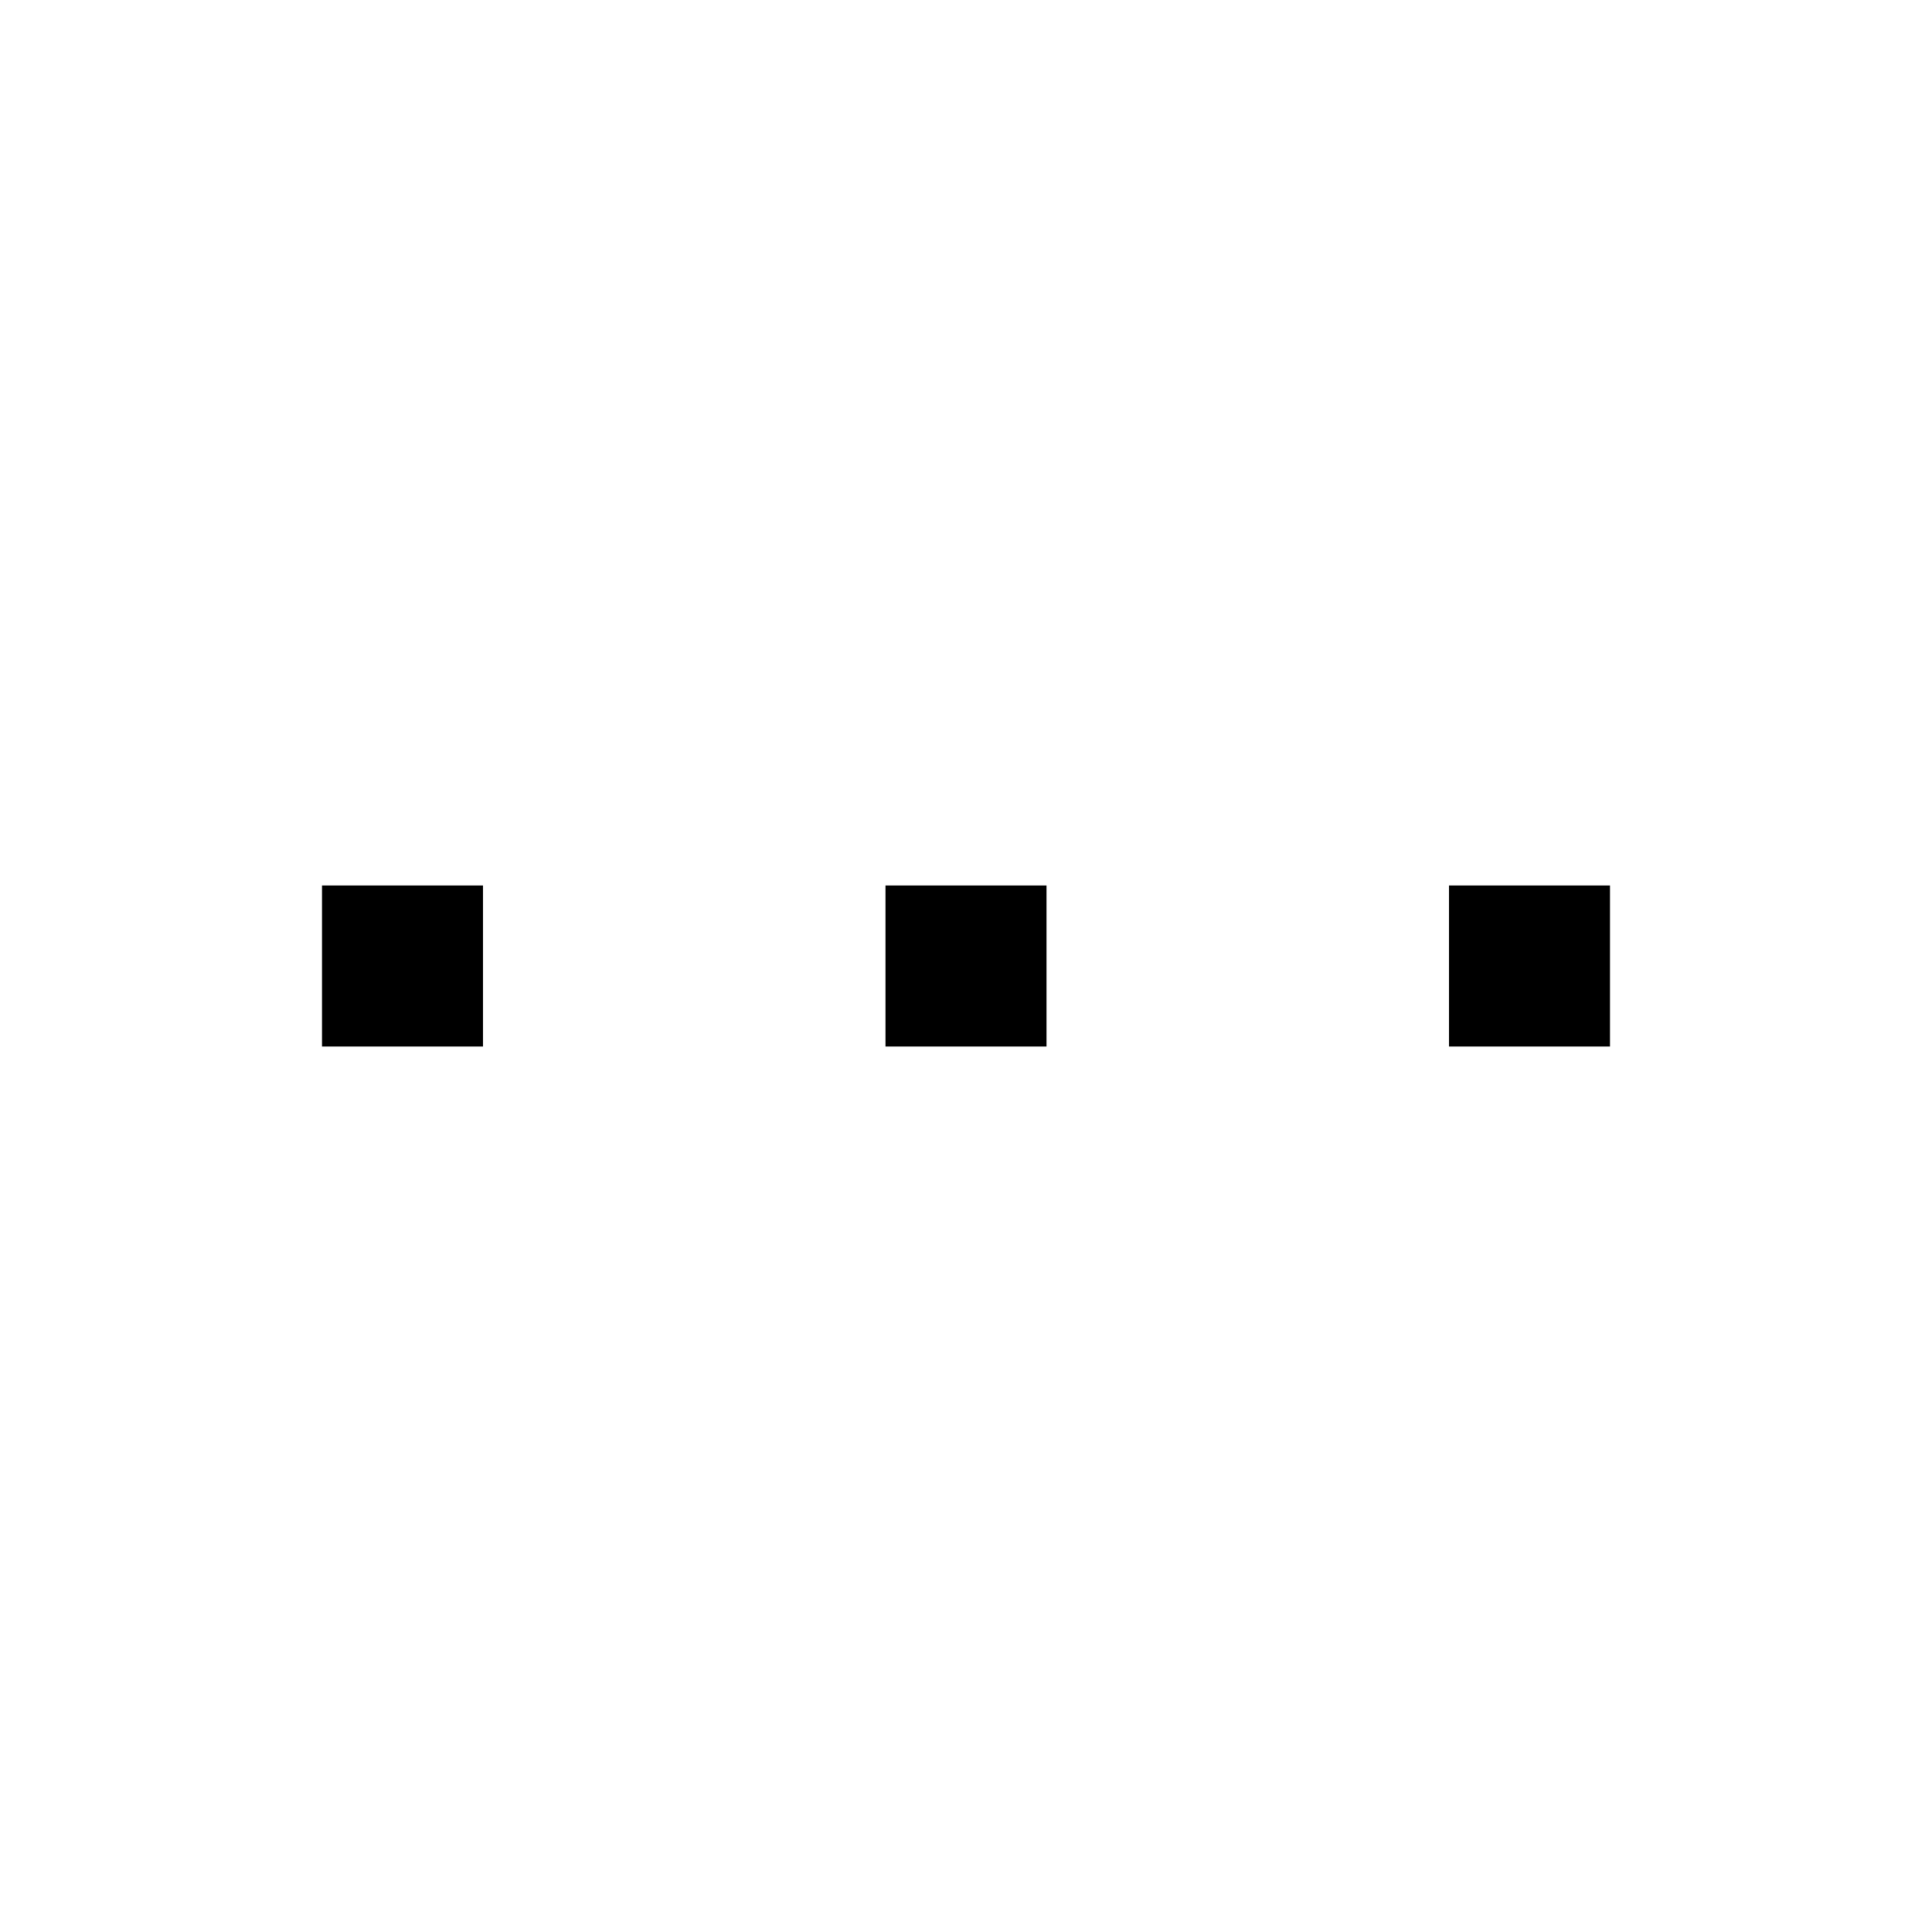
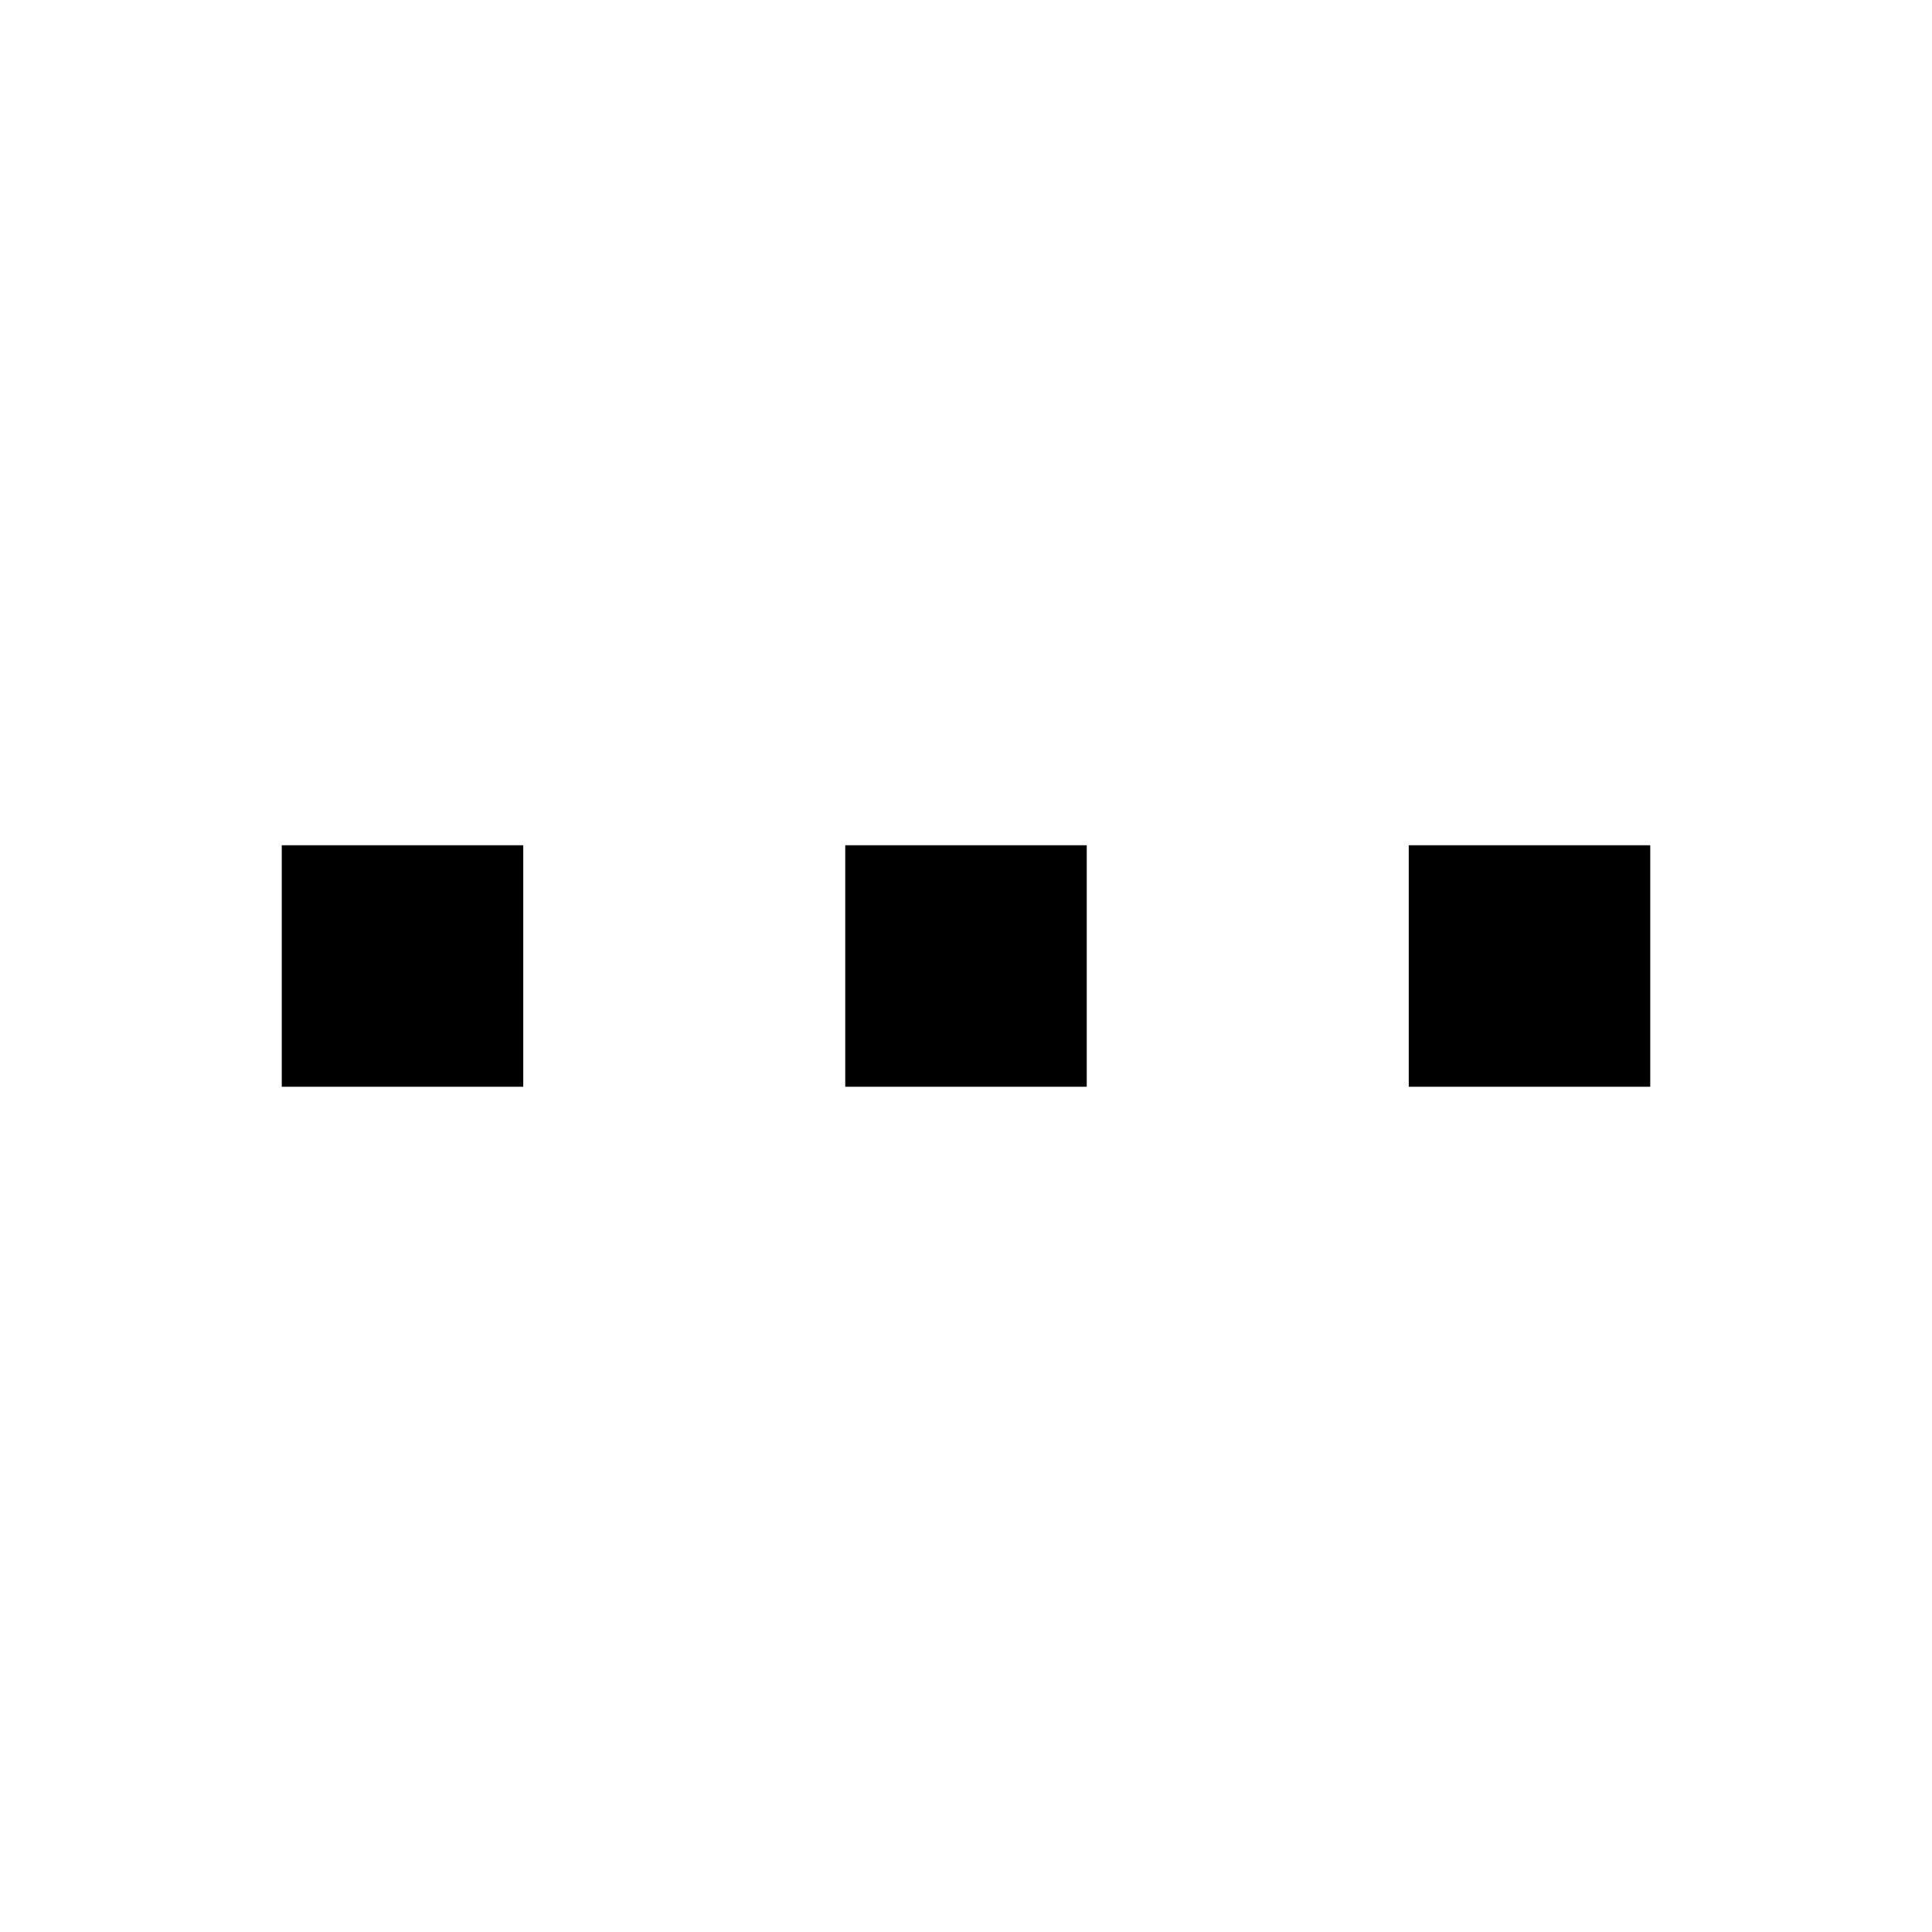
<svg xmlns="http://www.w3.org/2000/svg" viewBox="0 0 24 24" fill="none" stroke="#000" stroke-width="1.5" stroke-linecap="square" stroke-linejoin="miter">
-   <rect x="4" y="11" width="2" height="2" fill="#000" stroke="none" />
-   <rect x="11" y="11" width="2" height="2" fill="#000" stroke="none" />
-   <rect x="18" y="11" width="2" height="2" fill="#000" stroke="none" />
+   <rect x="3.5" y="10.5" width="3" height="3" fill="#000" stroke="none" />
+   <rect x="10.5" y="10.5" width="3" height="3" fill="#000" stroke="none" />
+   <rect x="17.5" y="10.5" width="3" height="3" fill="#000" stroke="none" />
</svg>
